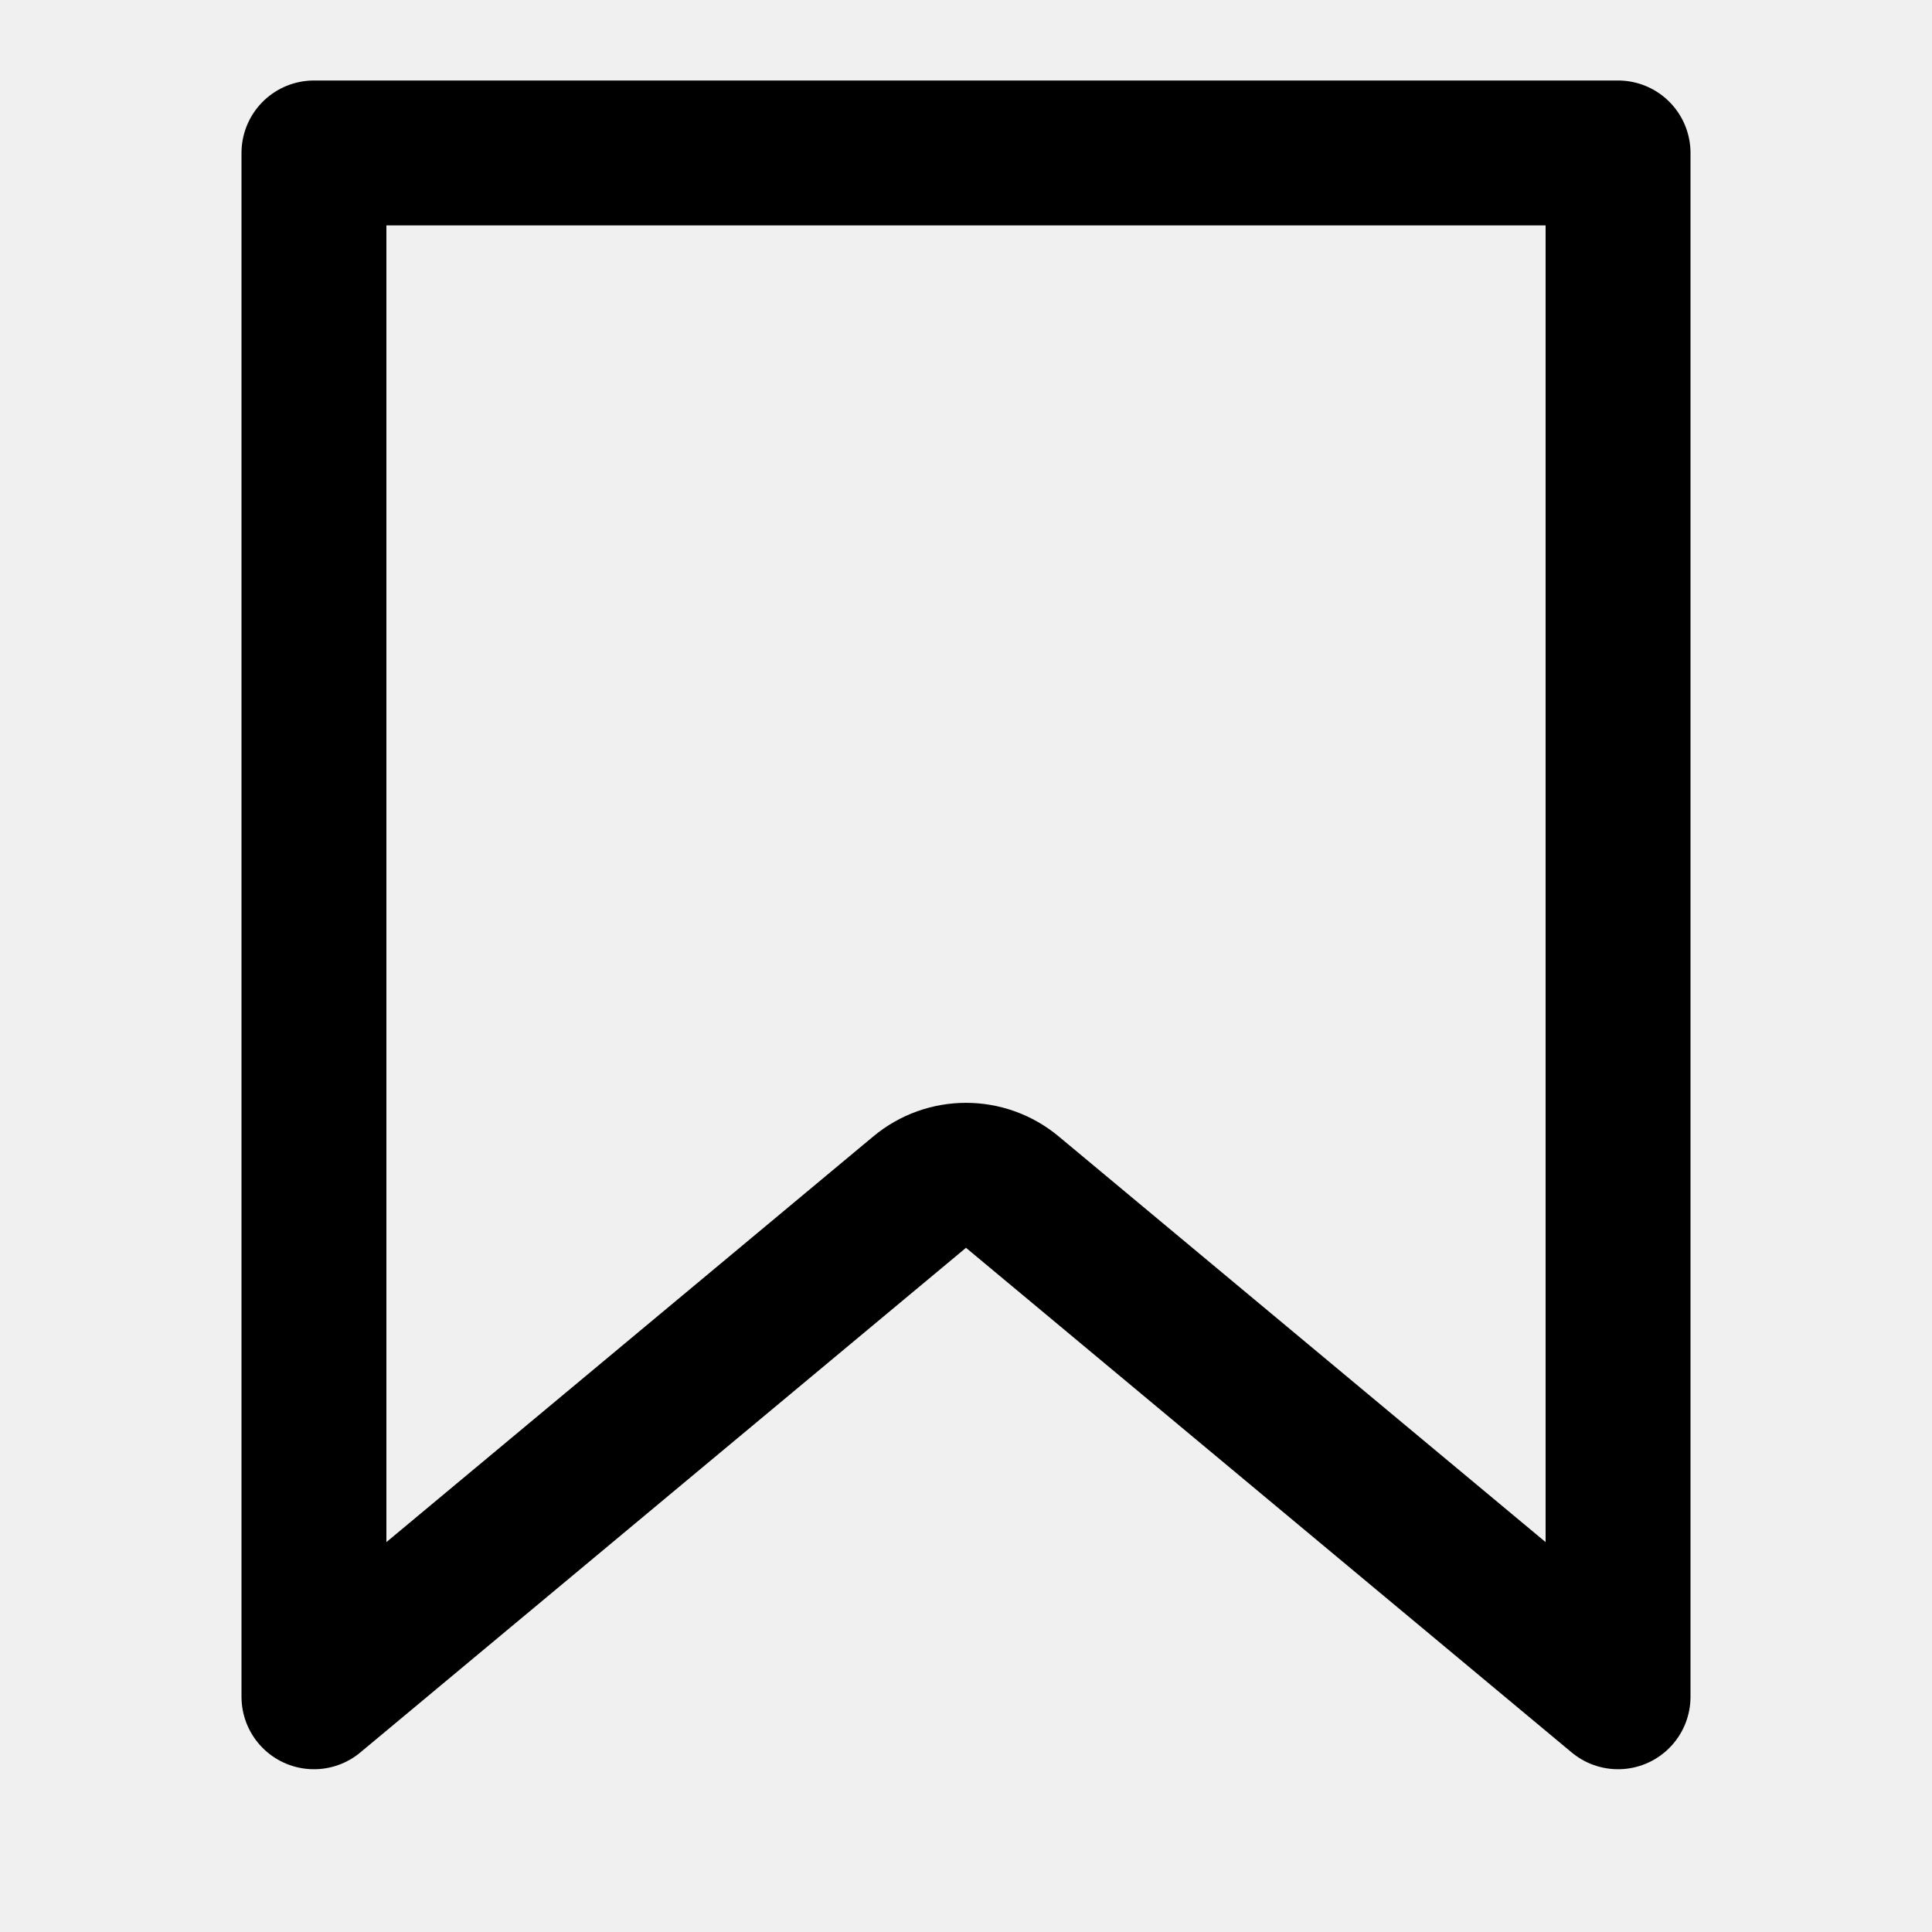
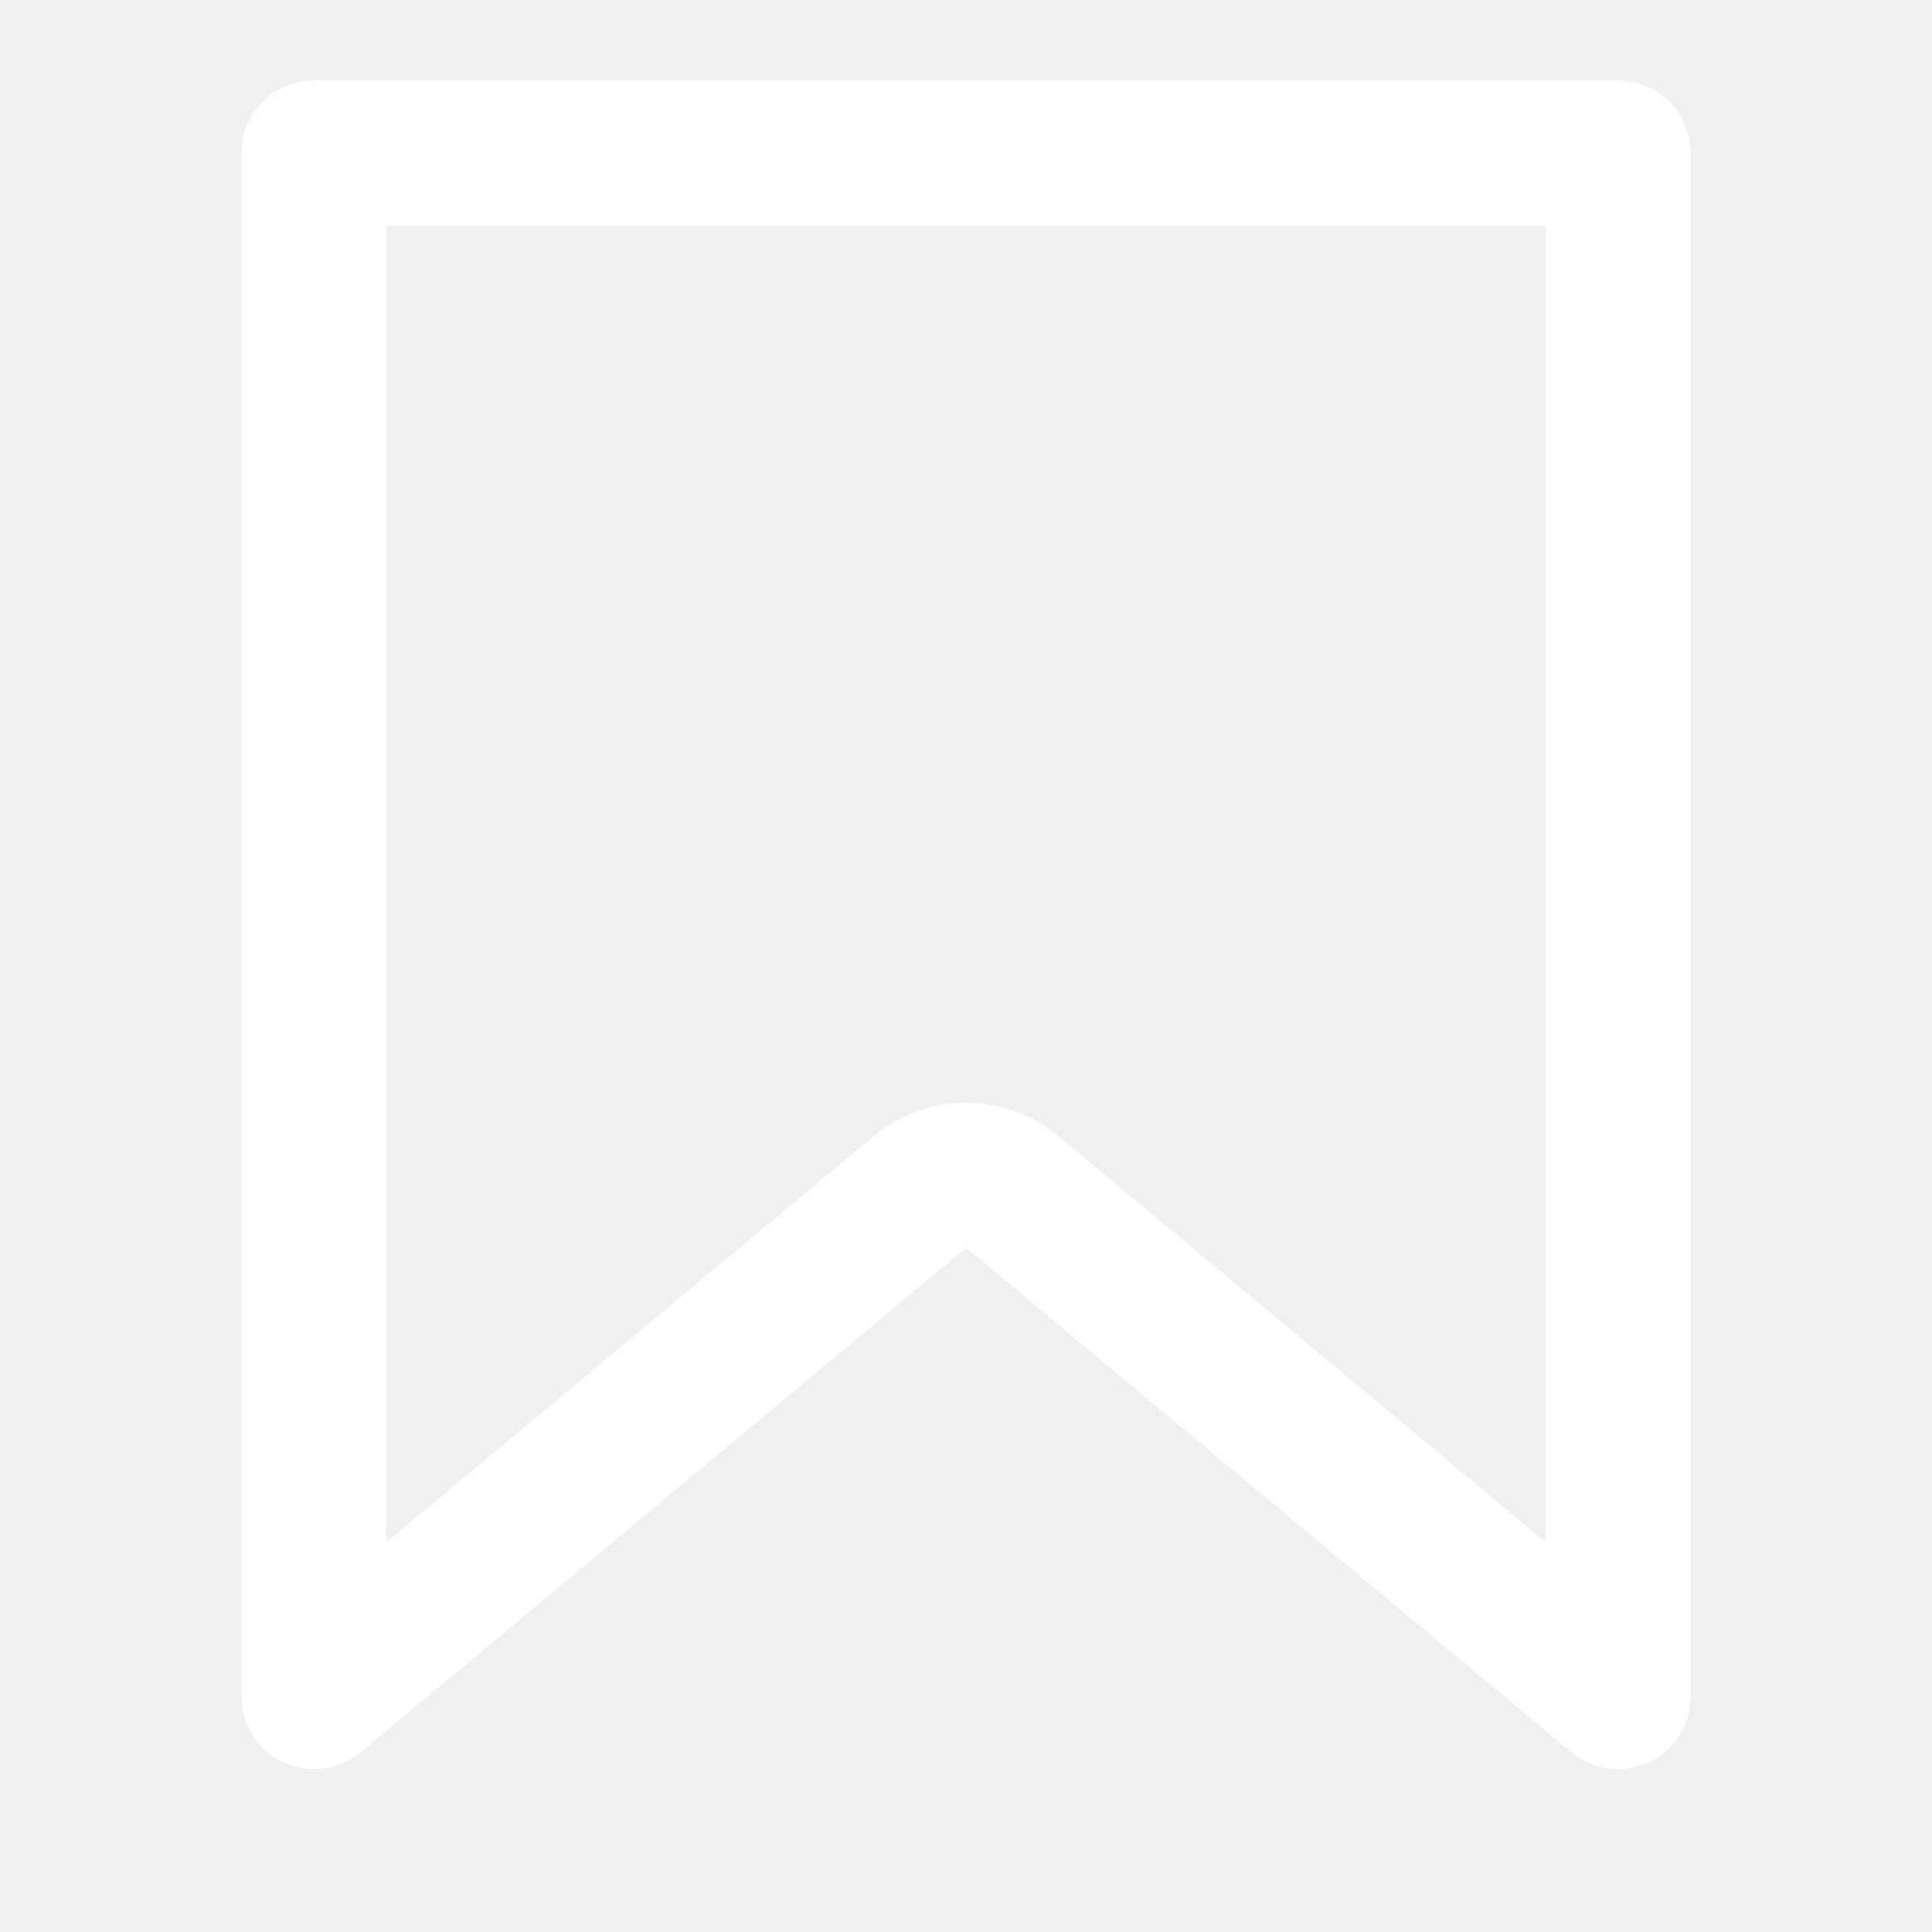
<svg xmlns="http://www.w3.org/2000/svg" width="24" height="24" viewBox="0 0 24 24" fill="none">
-   <path d="M3.9 21.078V1.9H20.1V21.078L12.576 14.809C12.242 14.53 11.758 14.53 11.424 14.809L3.9 21.078Z" stroke="black" stroke-width="1.8" stroke-linejoin="round" />
+   <path d="M3.9 21.078V1.9H20.1V21.078L12.576 14.809C12.242 14.53 11.758 14.53 11.424 14.809L3.9 21.078Z" stroke="white" stroke-width="1.8" stroke-linejoin="round" />
</svg>
